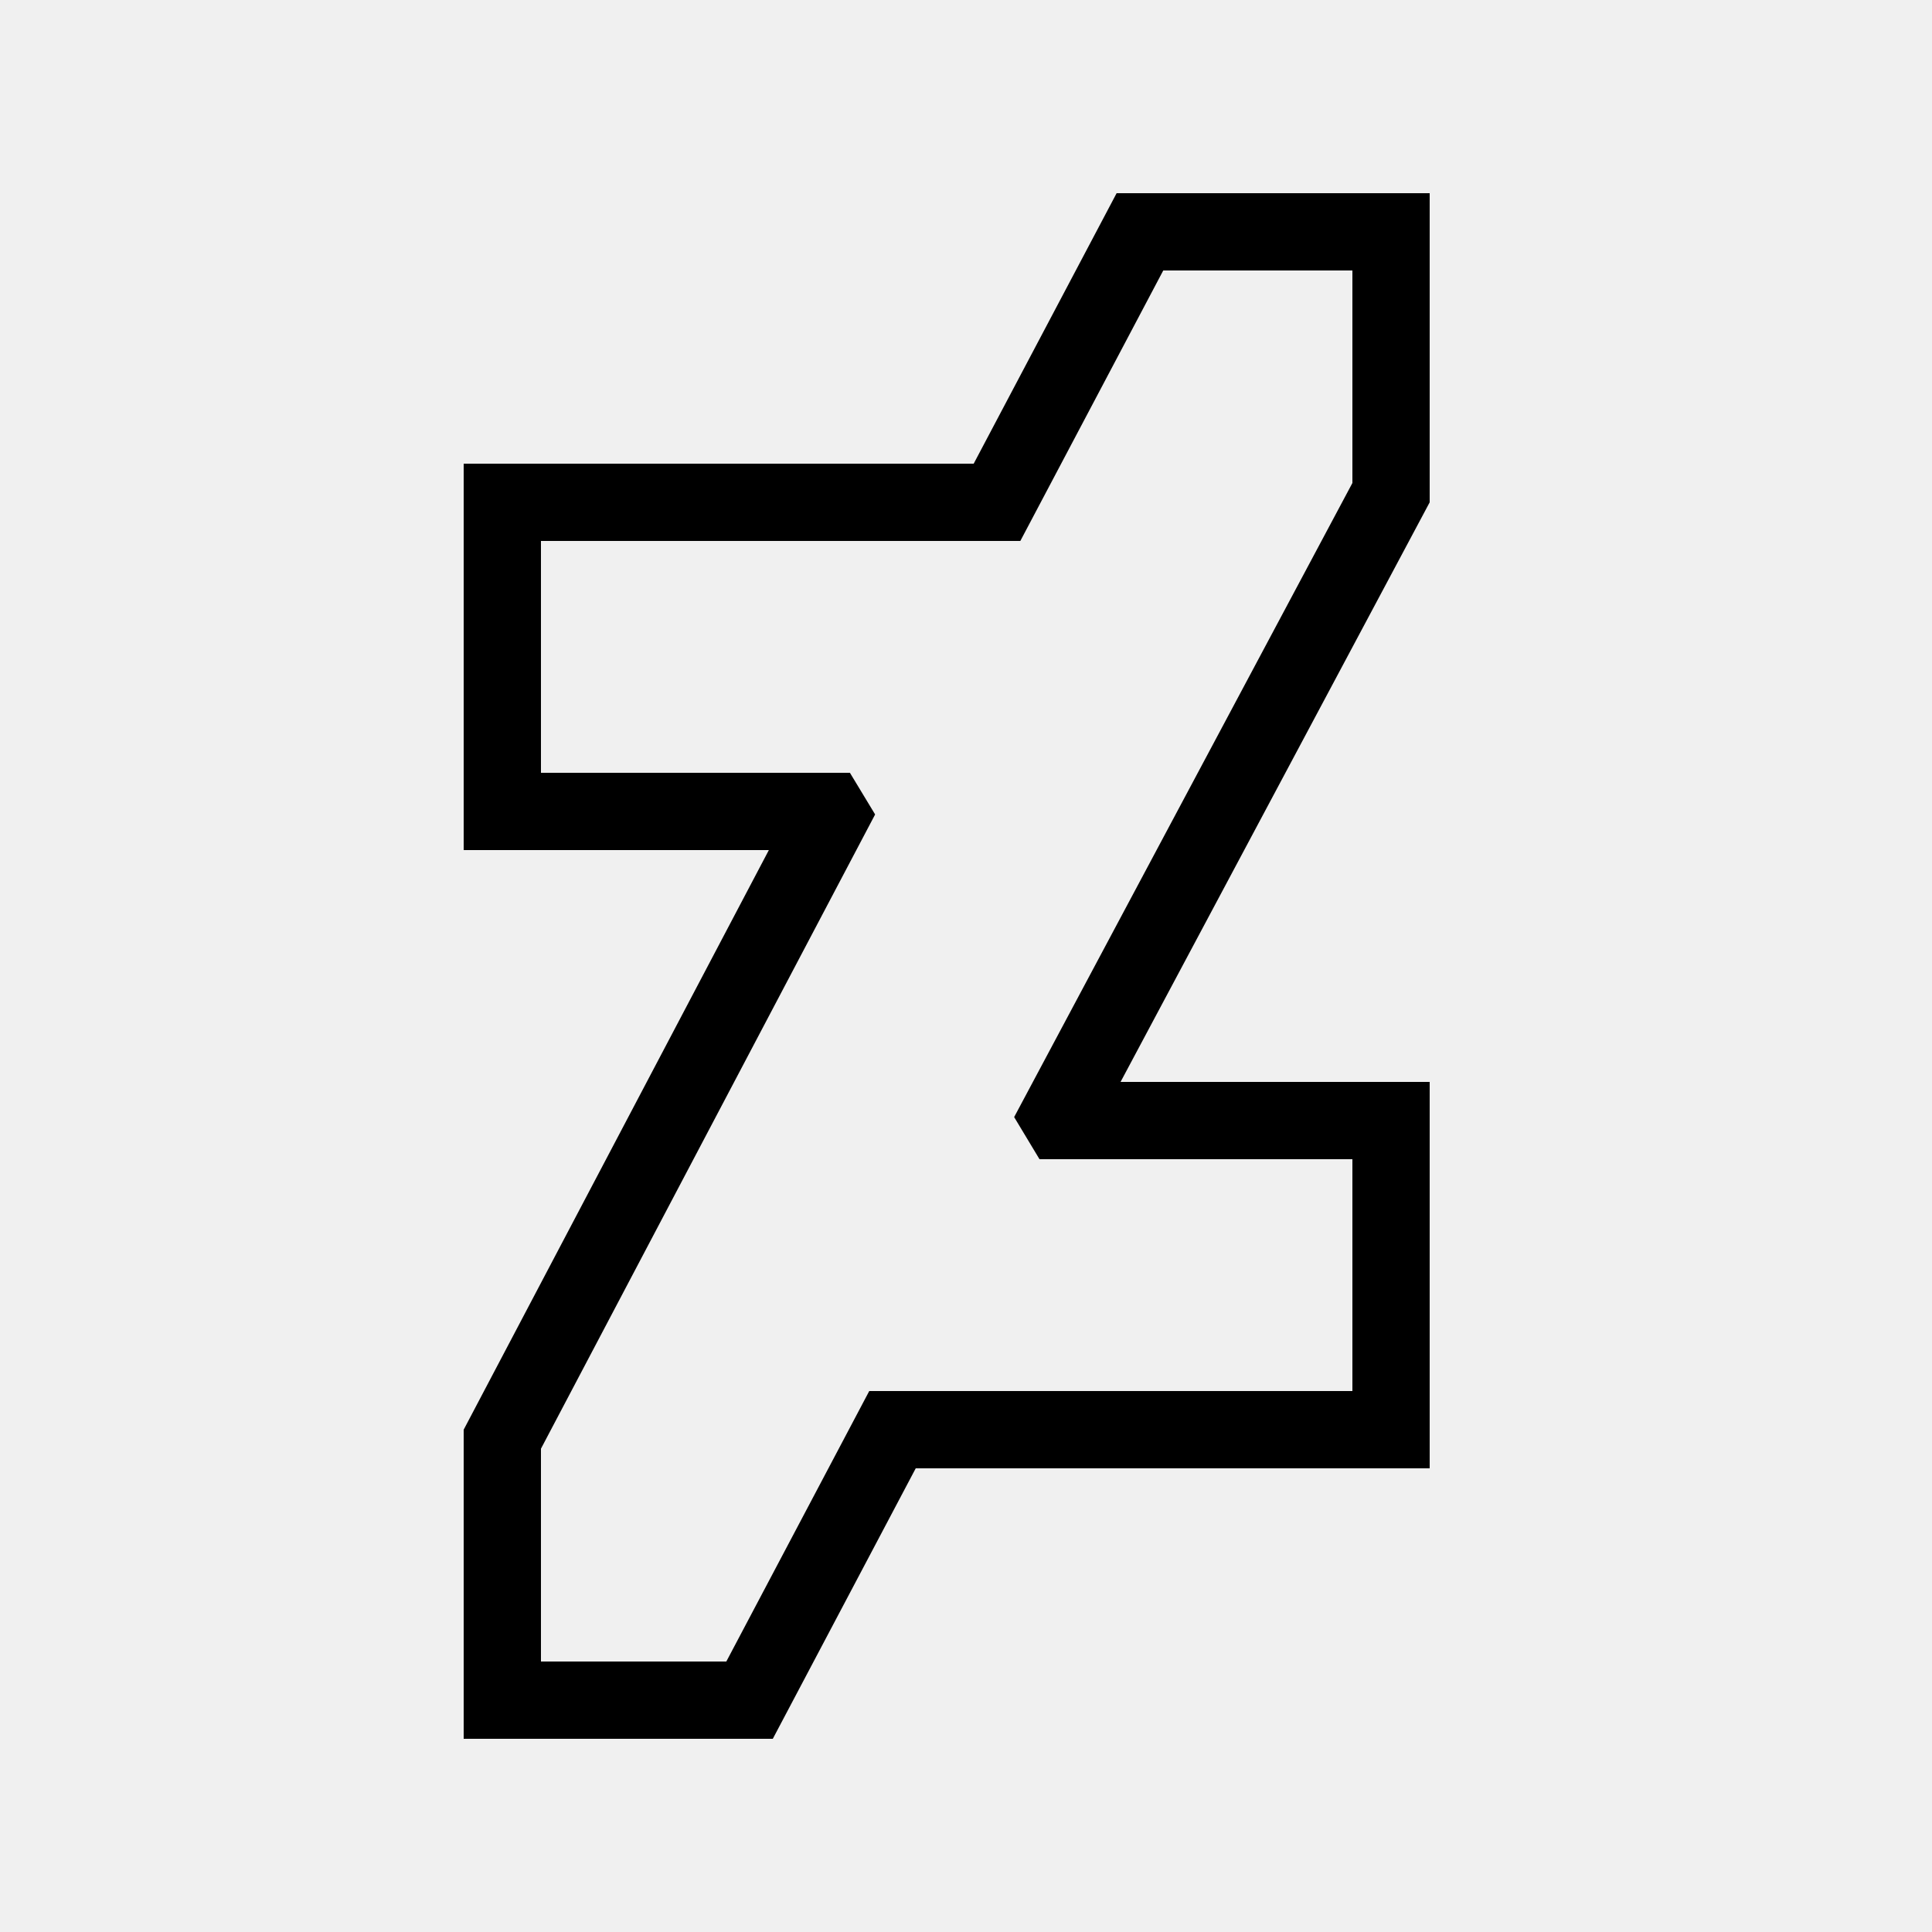
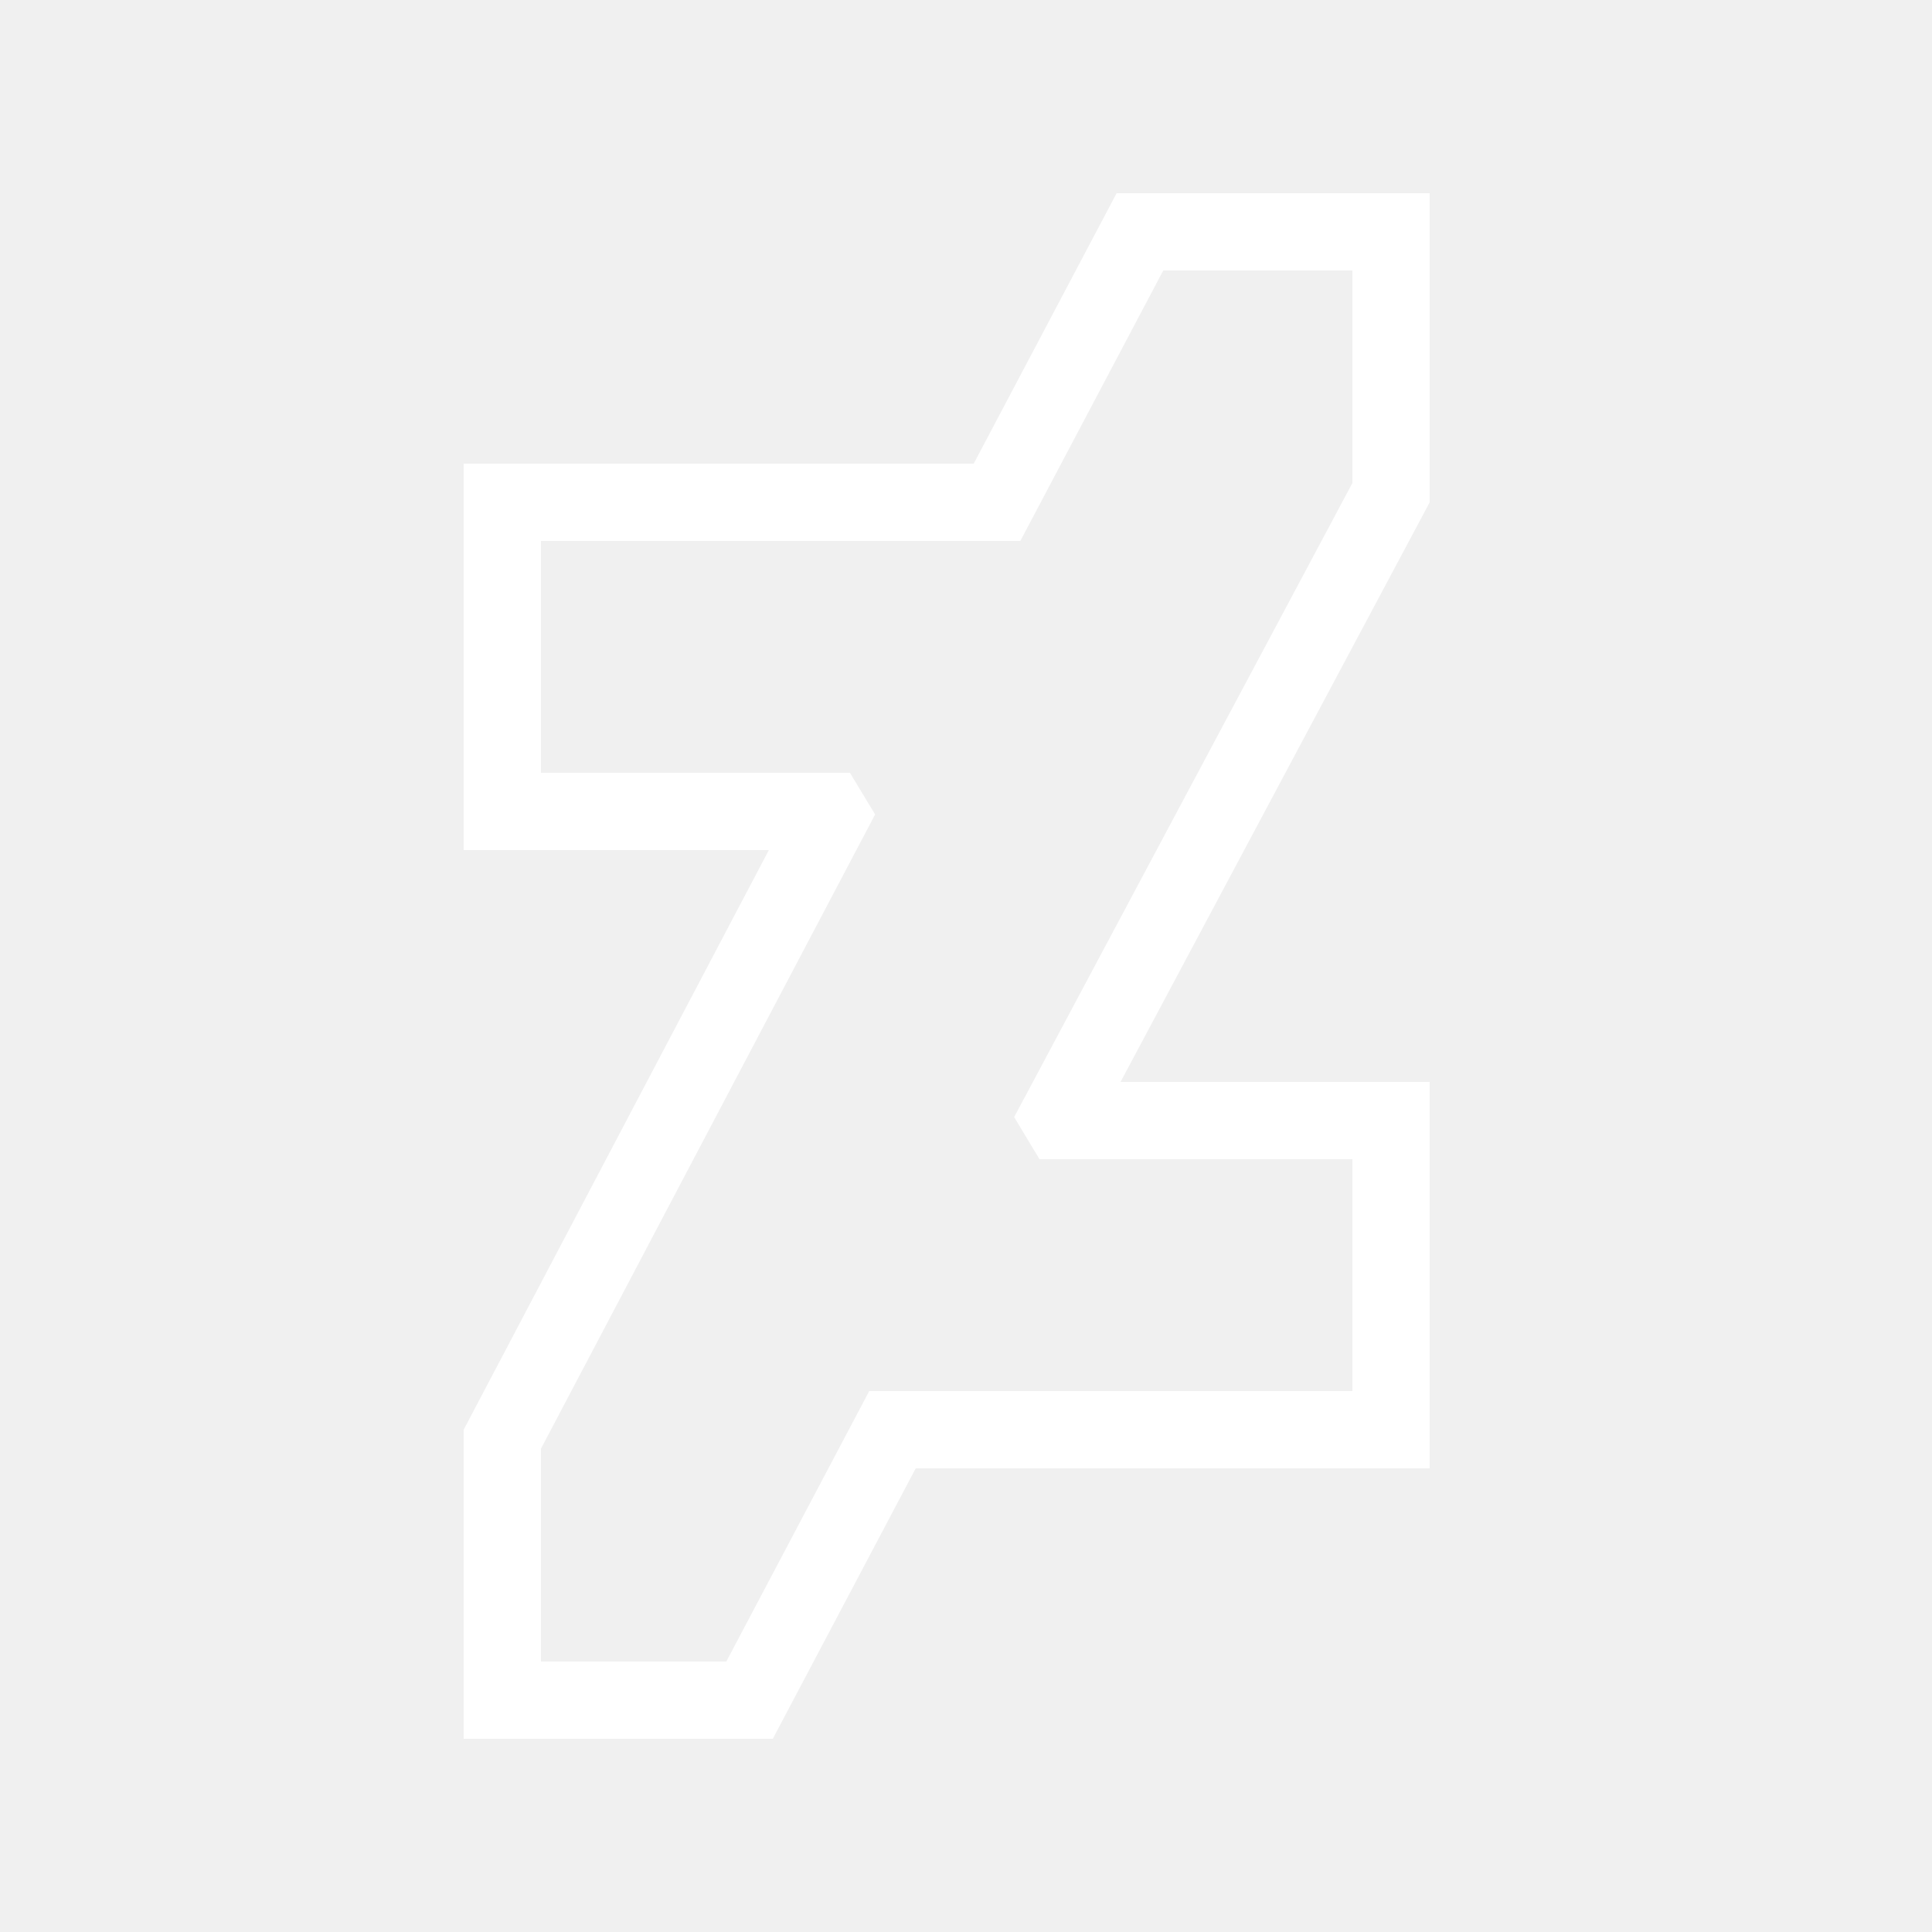
- <svg xmlns="http://www.w3.org/2000/svg" fill="#000000" viewBox="0 0 50 50" width="50px" height="50px">
+ <svg xmlns="http://www.w3.org/2000/svg" fill="#fff" viewBox="0 0 50 50" width="50px" height="50px">
  <path d="M 37 13 L 29 28 L 37 28 L 37 38 L 23.699 38 L 20 45 L 12 45 L 12 37 L 19.898 22 L 12 22 L 12 12 L 25.199 12 L 28.898 5 L 37 5 C 37 7.668 37 10.332 37 13 Z M 30.105 7 L 26.406 14 L 14 14 L 14 20 L 21.996 20 L 22.648 21.078 L 14 37.492 L 14 43 L 18.797 43 L 22.496 36 L 35 36 L 35 30 L 26.902 30 L 26.246 28.91 L 35 12.5 L 35 7 C 33.367 7 31.738 7 30.105 7 Z" />
</svg>
